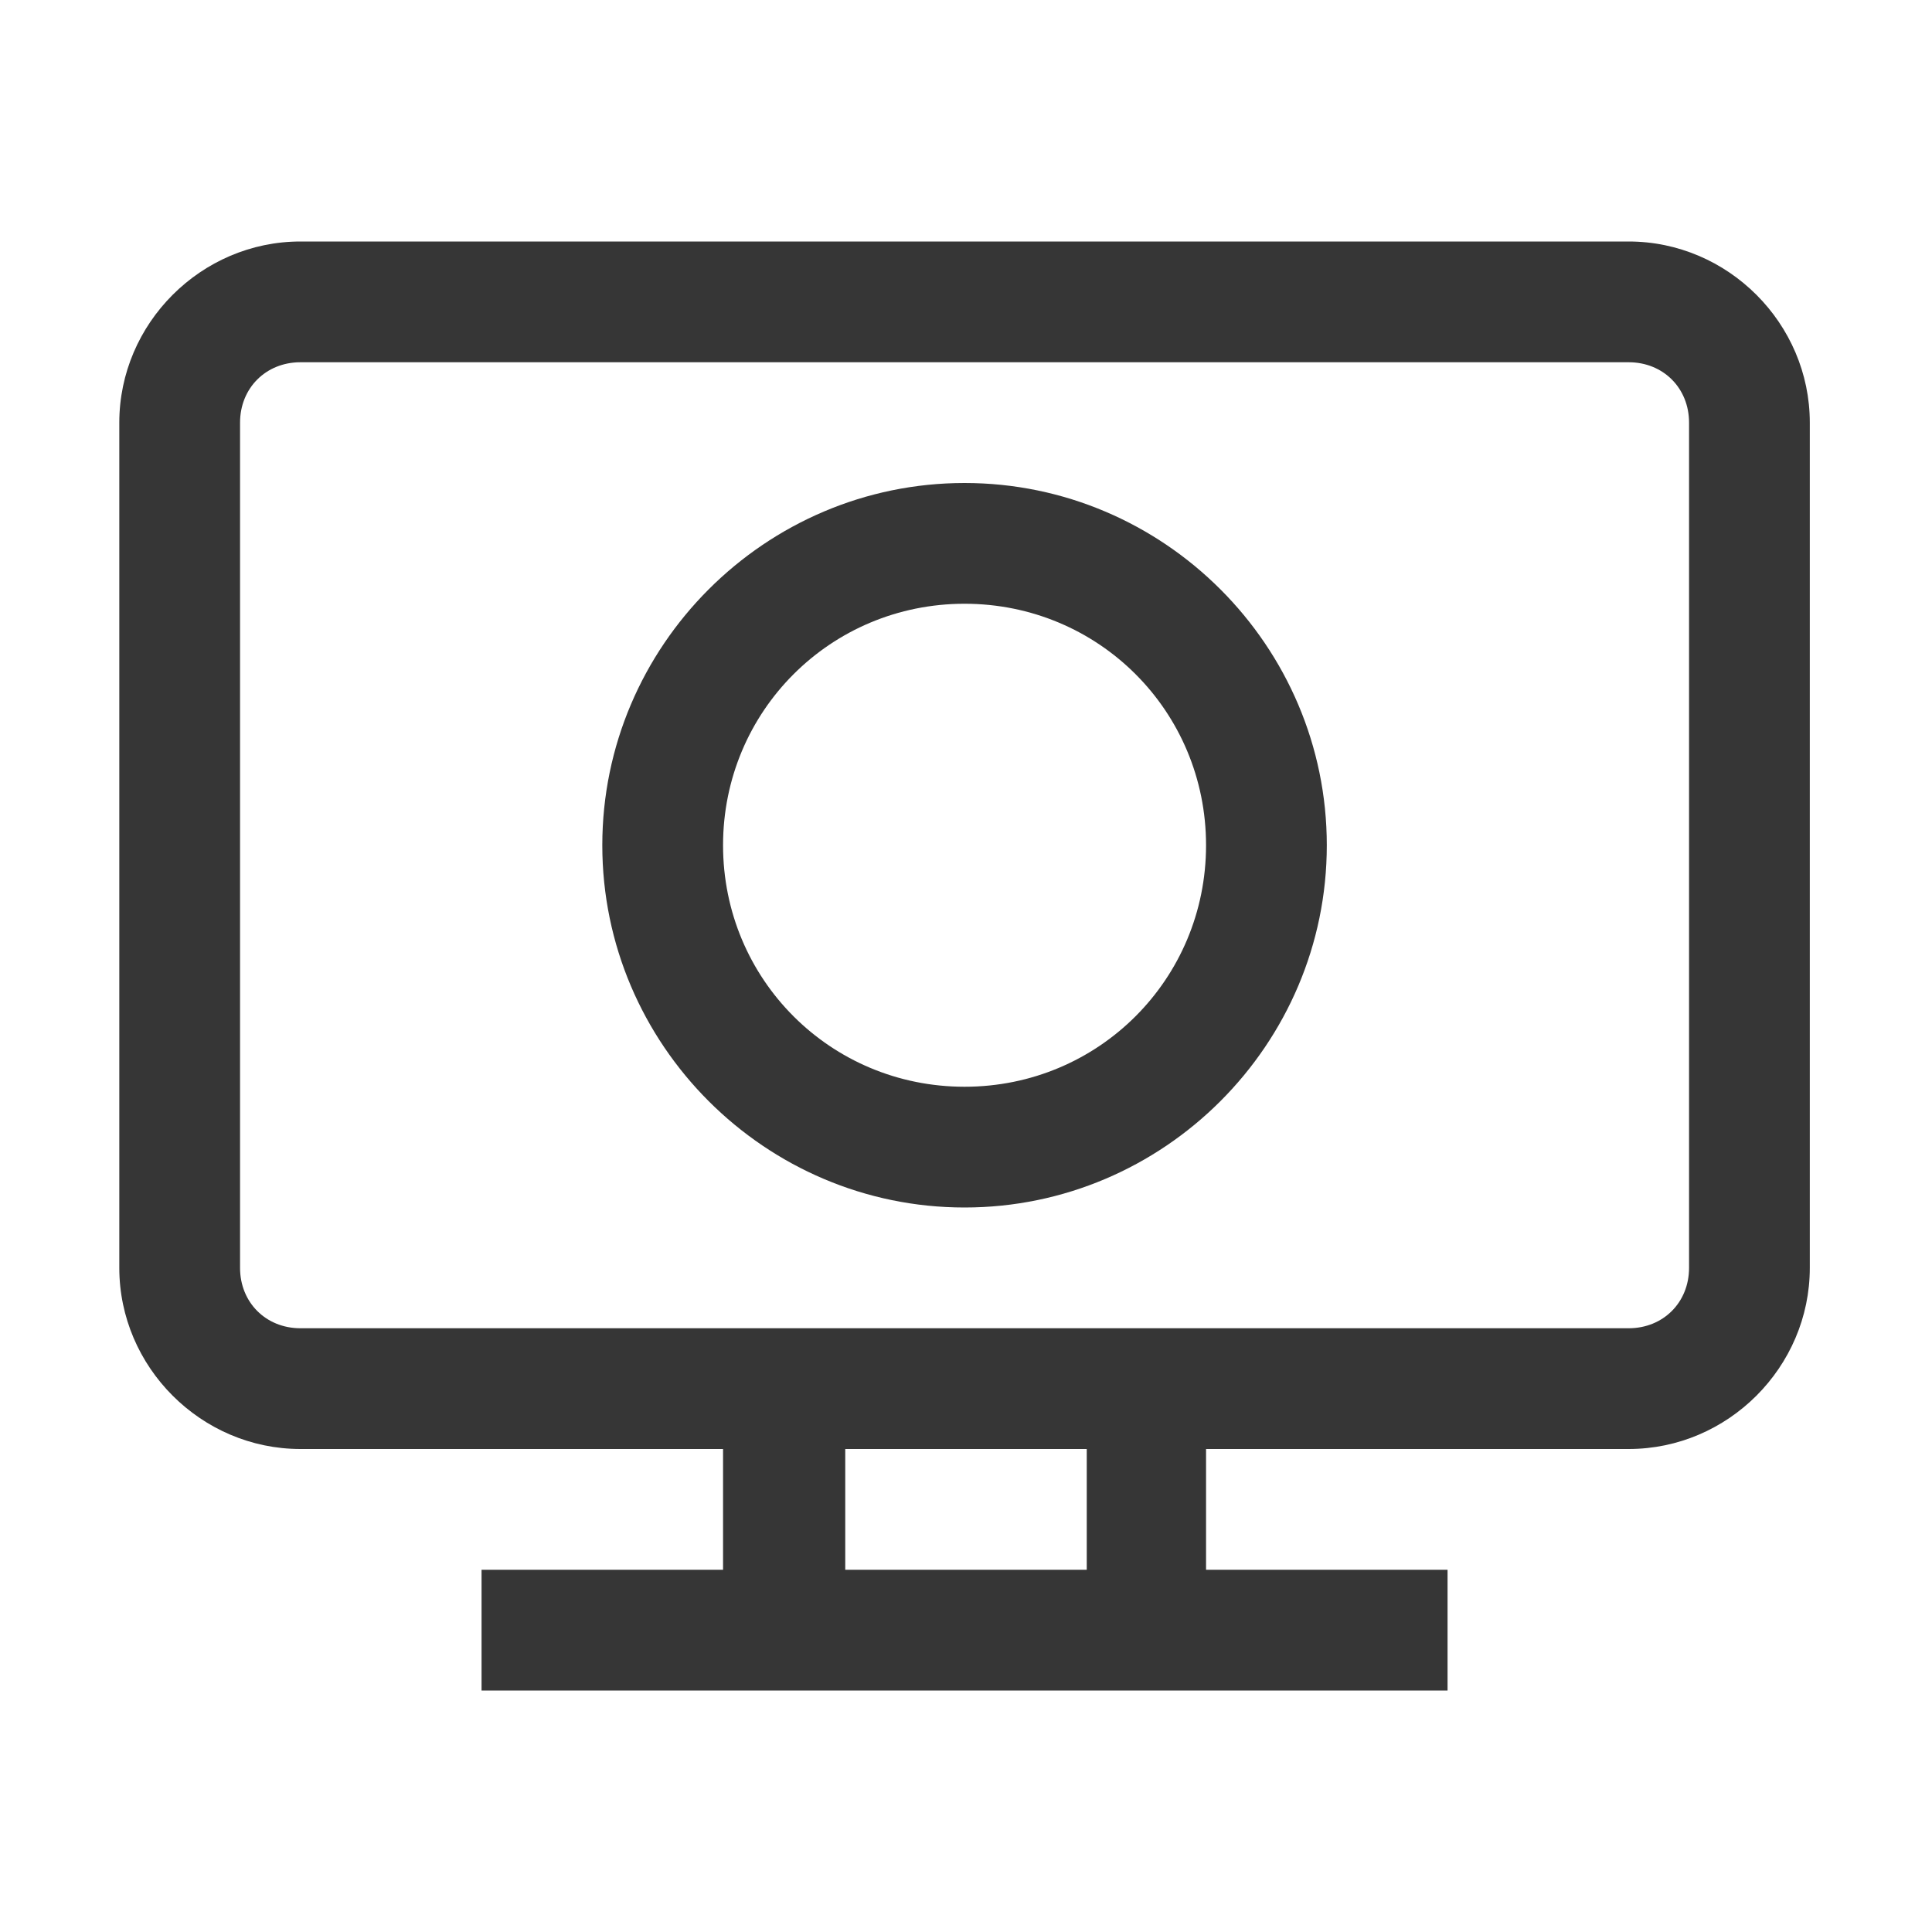
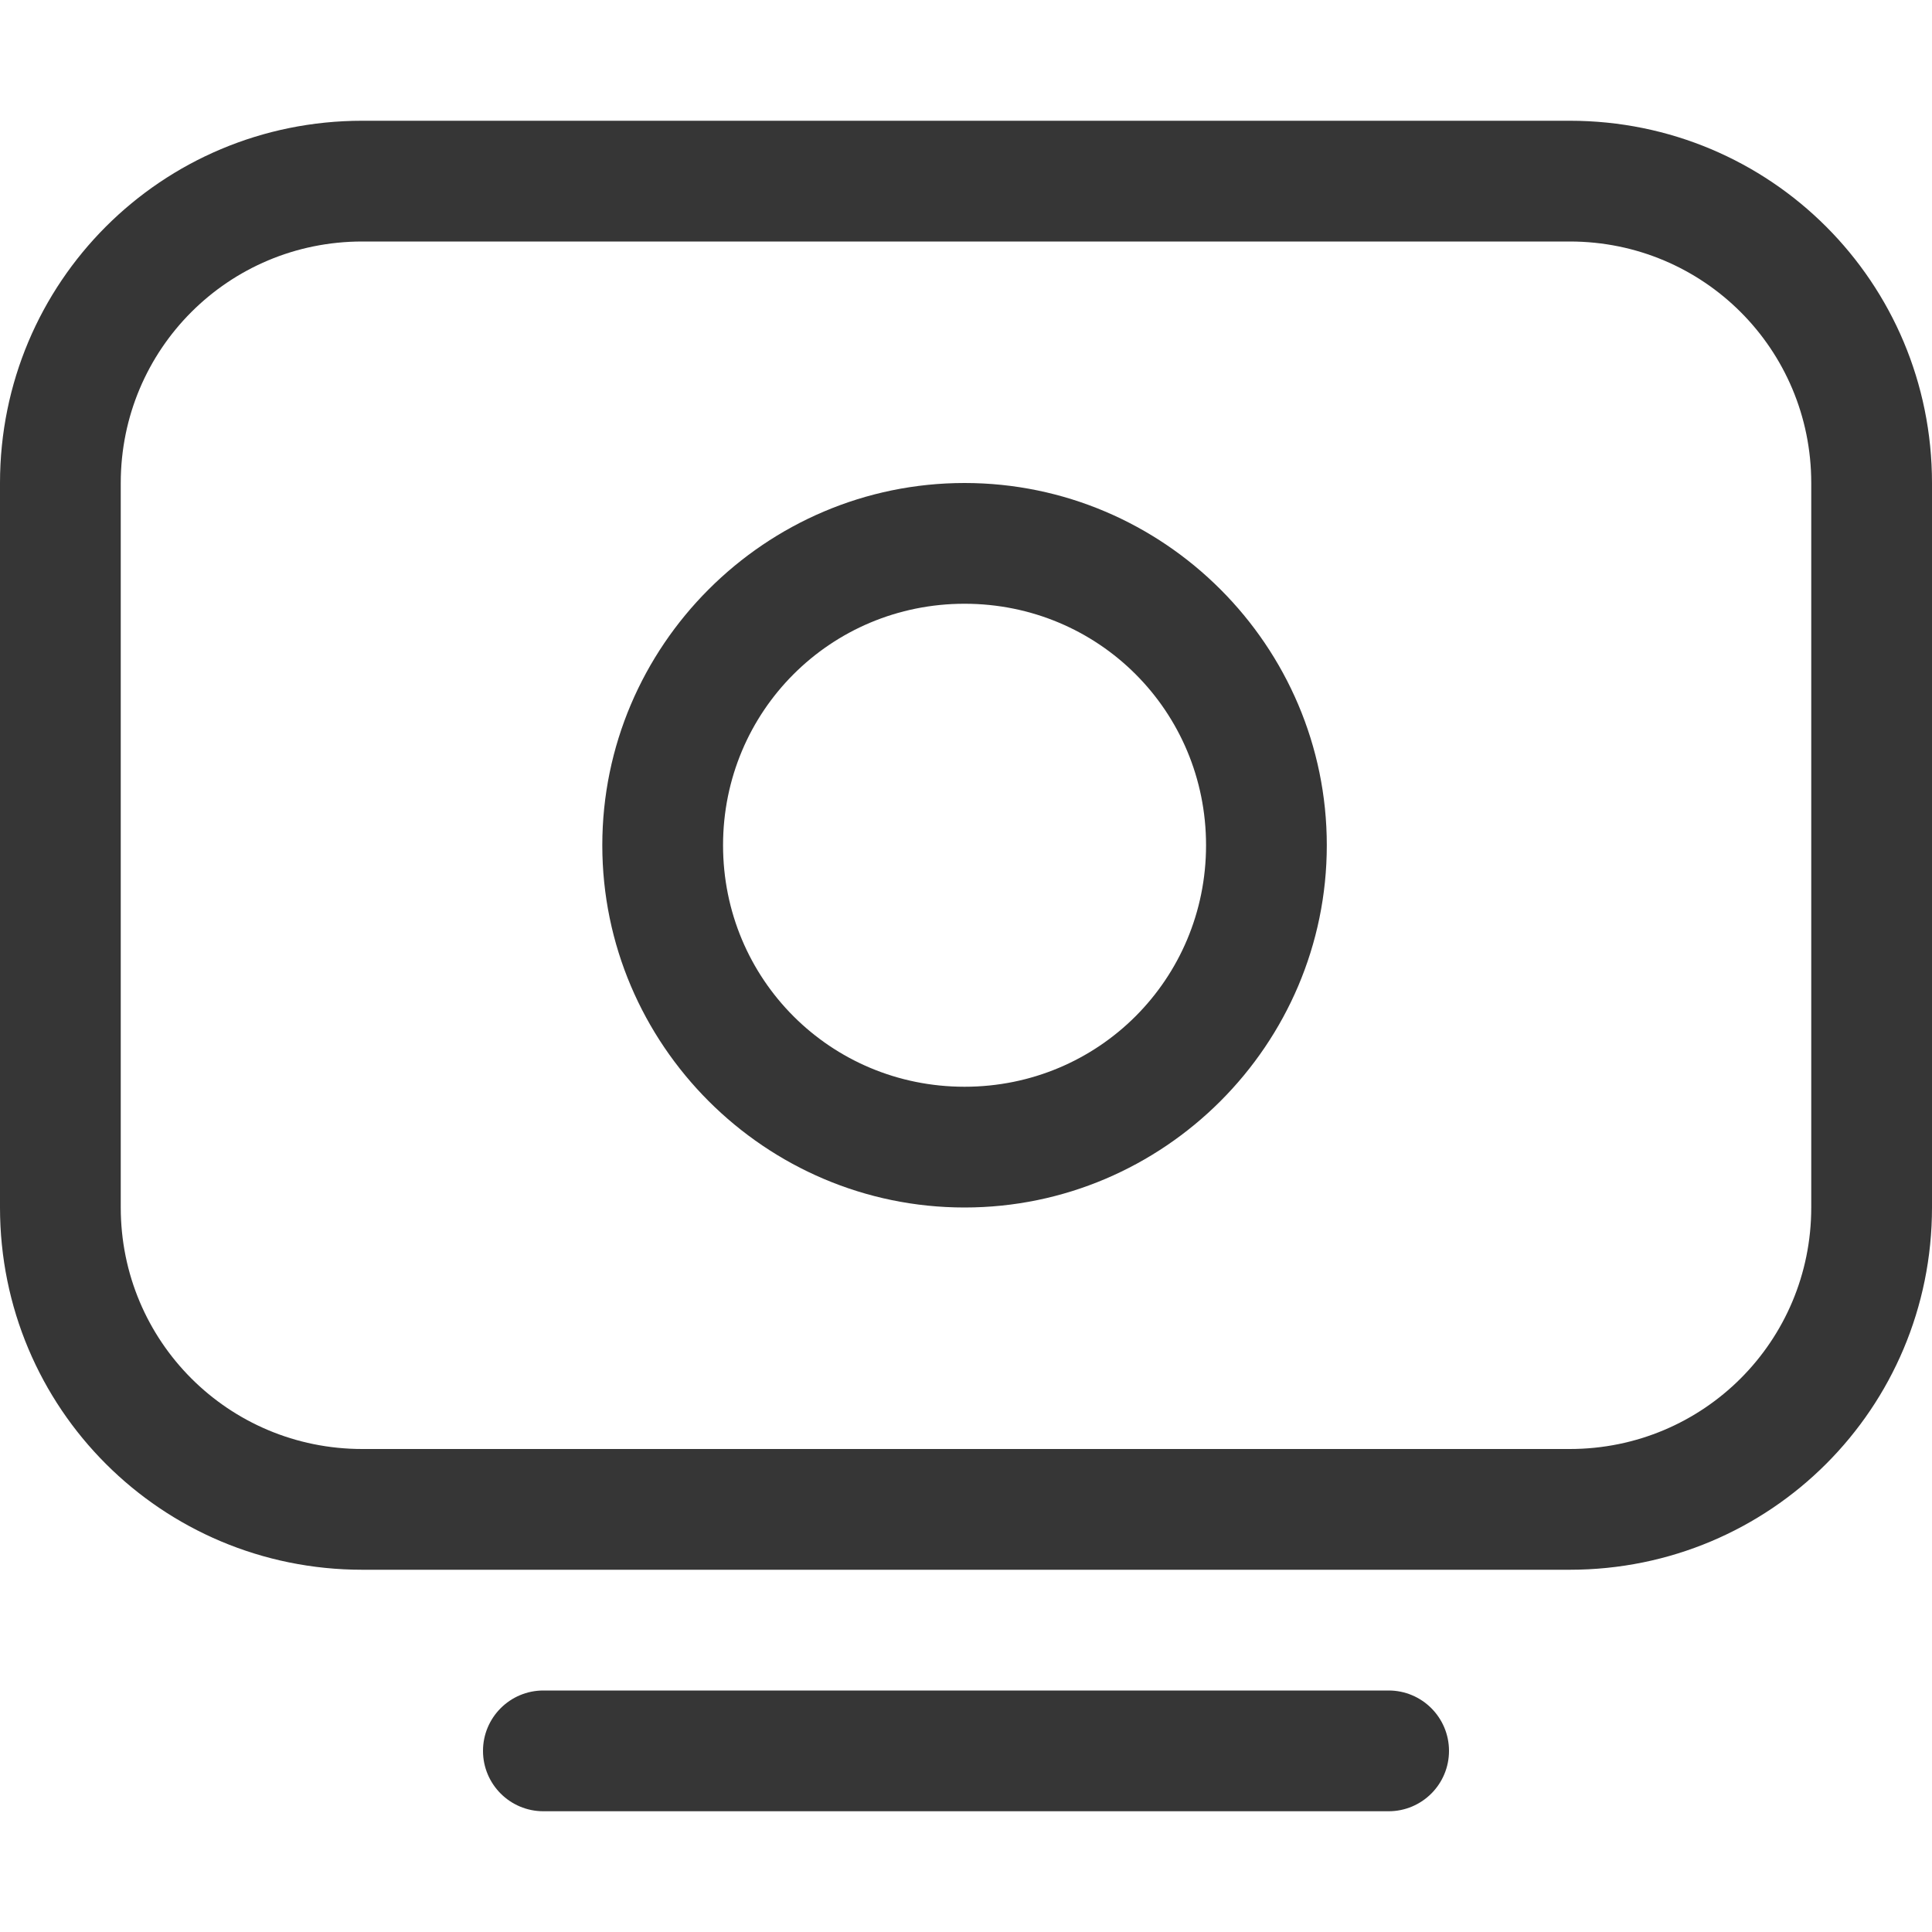
<svg xmlns="http://www.w3.org/2000/svg" width="16" height="16" version="1.1" viewBox="0 0 16 16">
-   <path d="m2.488 2c-0.822 0-1.5 0.678-1.5 1.5v7c0 0.822 0.678 1.5 1.5 1.5h3.5v1h-2v1h8v-1h-2v-1h3.5c0.822 0 1.5-0.678 1.5-1.5v-7c0-0.822-0.678-1.5-1.5-1.5zm0 1h11c0.286 0 0.5 0.214 0.5 0.5v7c0 0.286-0.214 0.5-0.5 0.5h-11c-0.286 0-0.5-0.214-0.5-0.5v-7c0-0.286 0.214-0.5 0.5-0.5zm5.5 1c-1.651 0-3 1.349-3 3s1.349 3 3 3 3-1.349 3-3-1.349-3-3-3zm0 1c1.111 0 2 0.89 2 2s-0.89 2-2 2c-1.111 0-2-0.89-2-2s0.89-2 2-2zm-0.988 7h2v1h-2z" fill="#363636" />
+   <path d="m7.988 4c-1.651 0-3 1.349-3 3s1.349 3 3 3 3-1.349 3-3-1.349-3-3-3zm0 1c1.111 0 2 0.89 2 2s-0.89 2-2 2c-1.111 0-2-0.89-2-2s0.89-2 2-2z" fill="#363636" />
+   <path d="m3 1c-1.662 0-3 1.338-3 3v6c0 1.662 1.338 3 3 3h10c1.662 0 3-1.338 3-3v-6c0-1.662-1.338-3-3-3zm0 1h10c1.108 0 2 0.892 2 2v6c0 1.108-0.892 2-2 2h-10c-1.108 0-2-0.892-2-2v-6c0-1.108 0.892-2 2-2z" fill="#363636" stroke-linecap="round" stroke-linejoin="round" stroke-width="1.002" />
+   <rect x="4" y="14" width="8" height="1" rx=".5" ry=".5" fill="#363636" stroke-linecap="round" stroke-linejoin="round" stroke-width="1.002" />
</svg>
